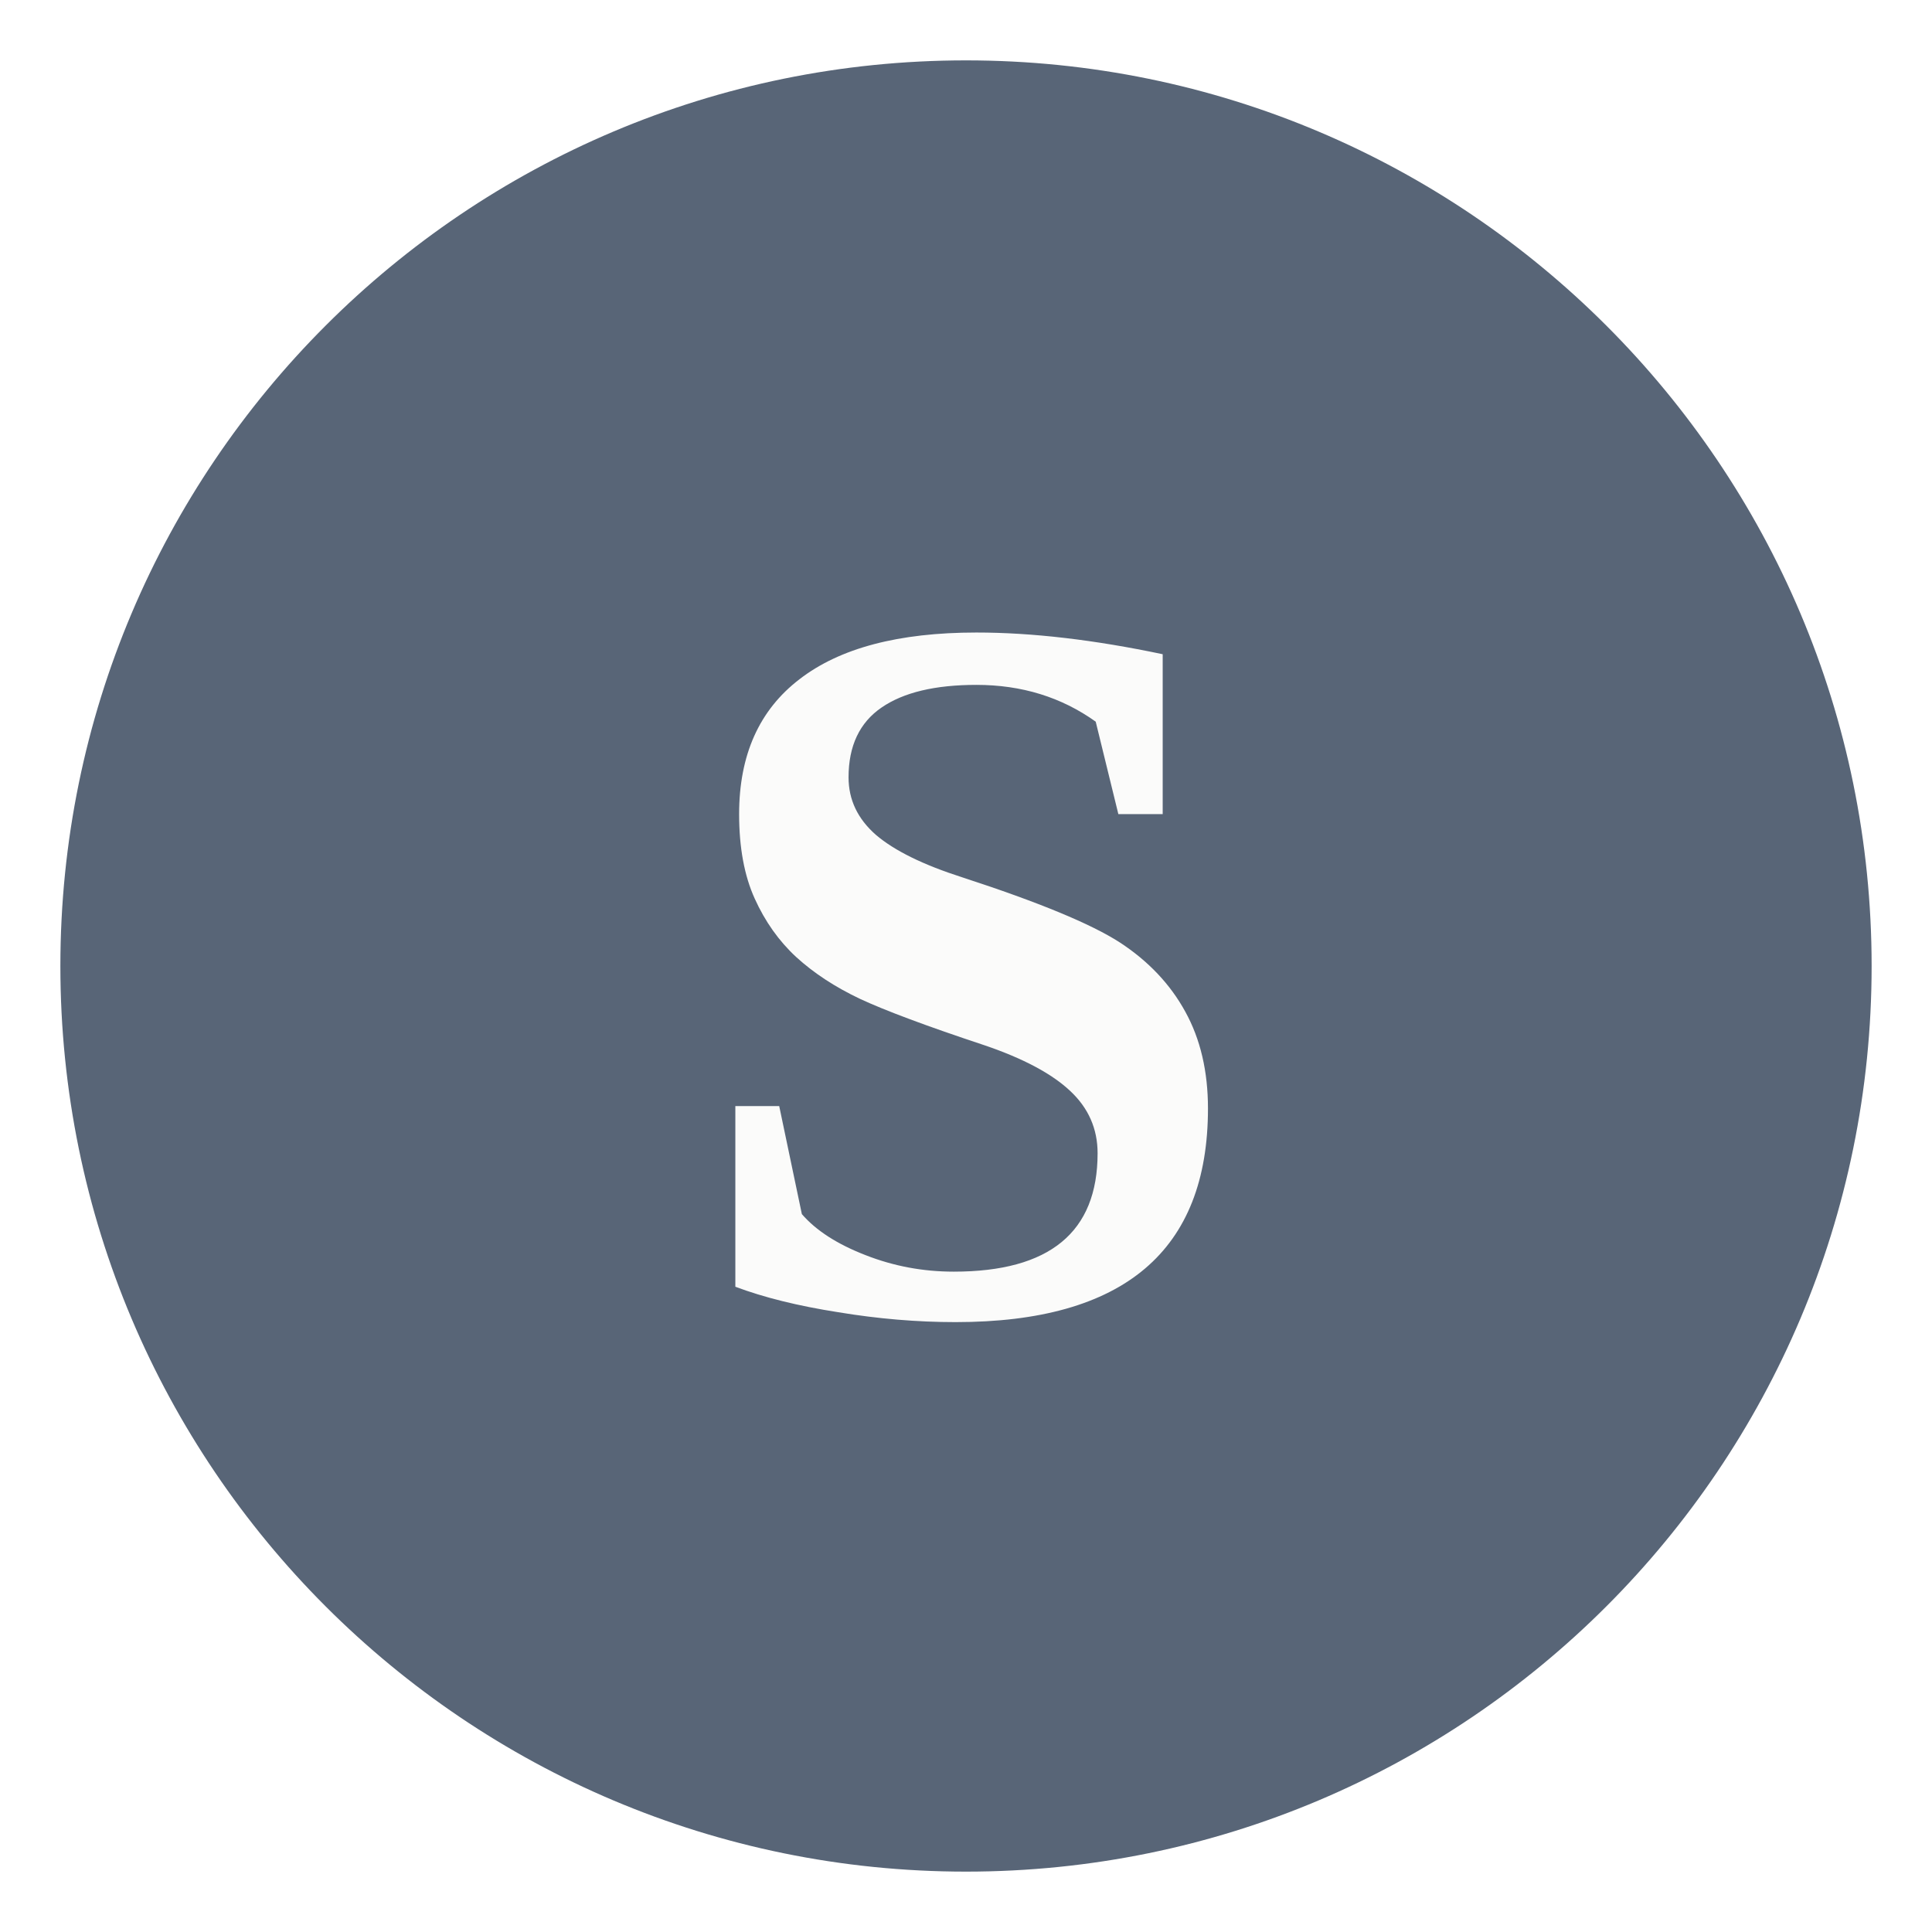
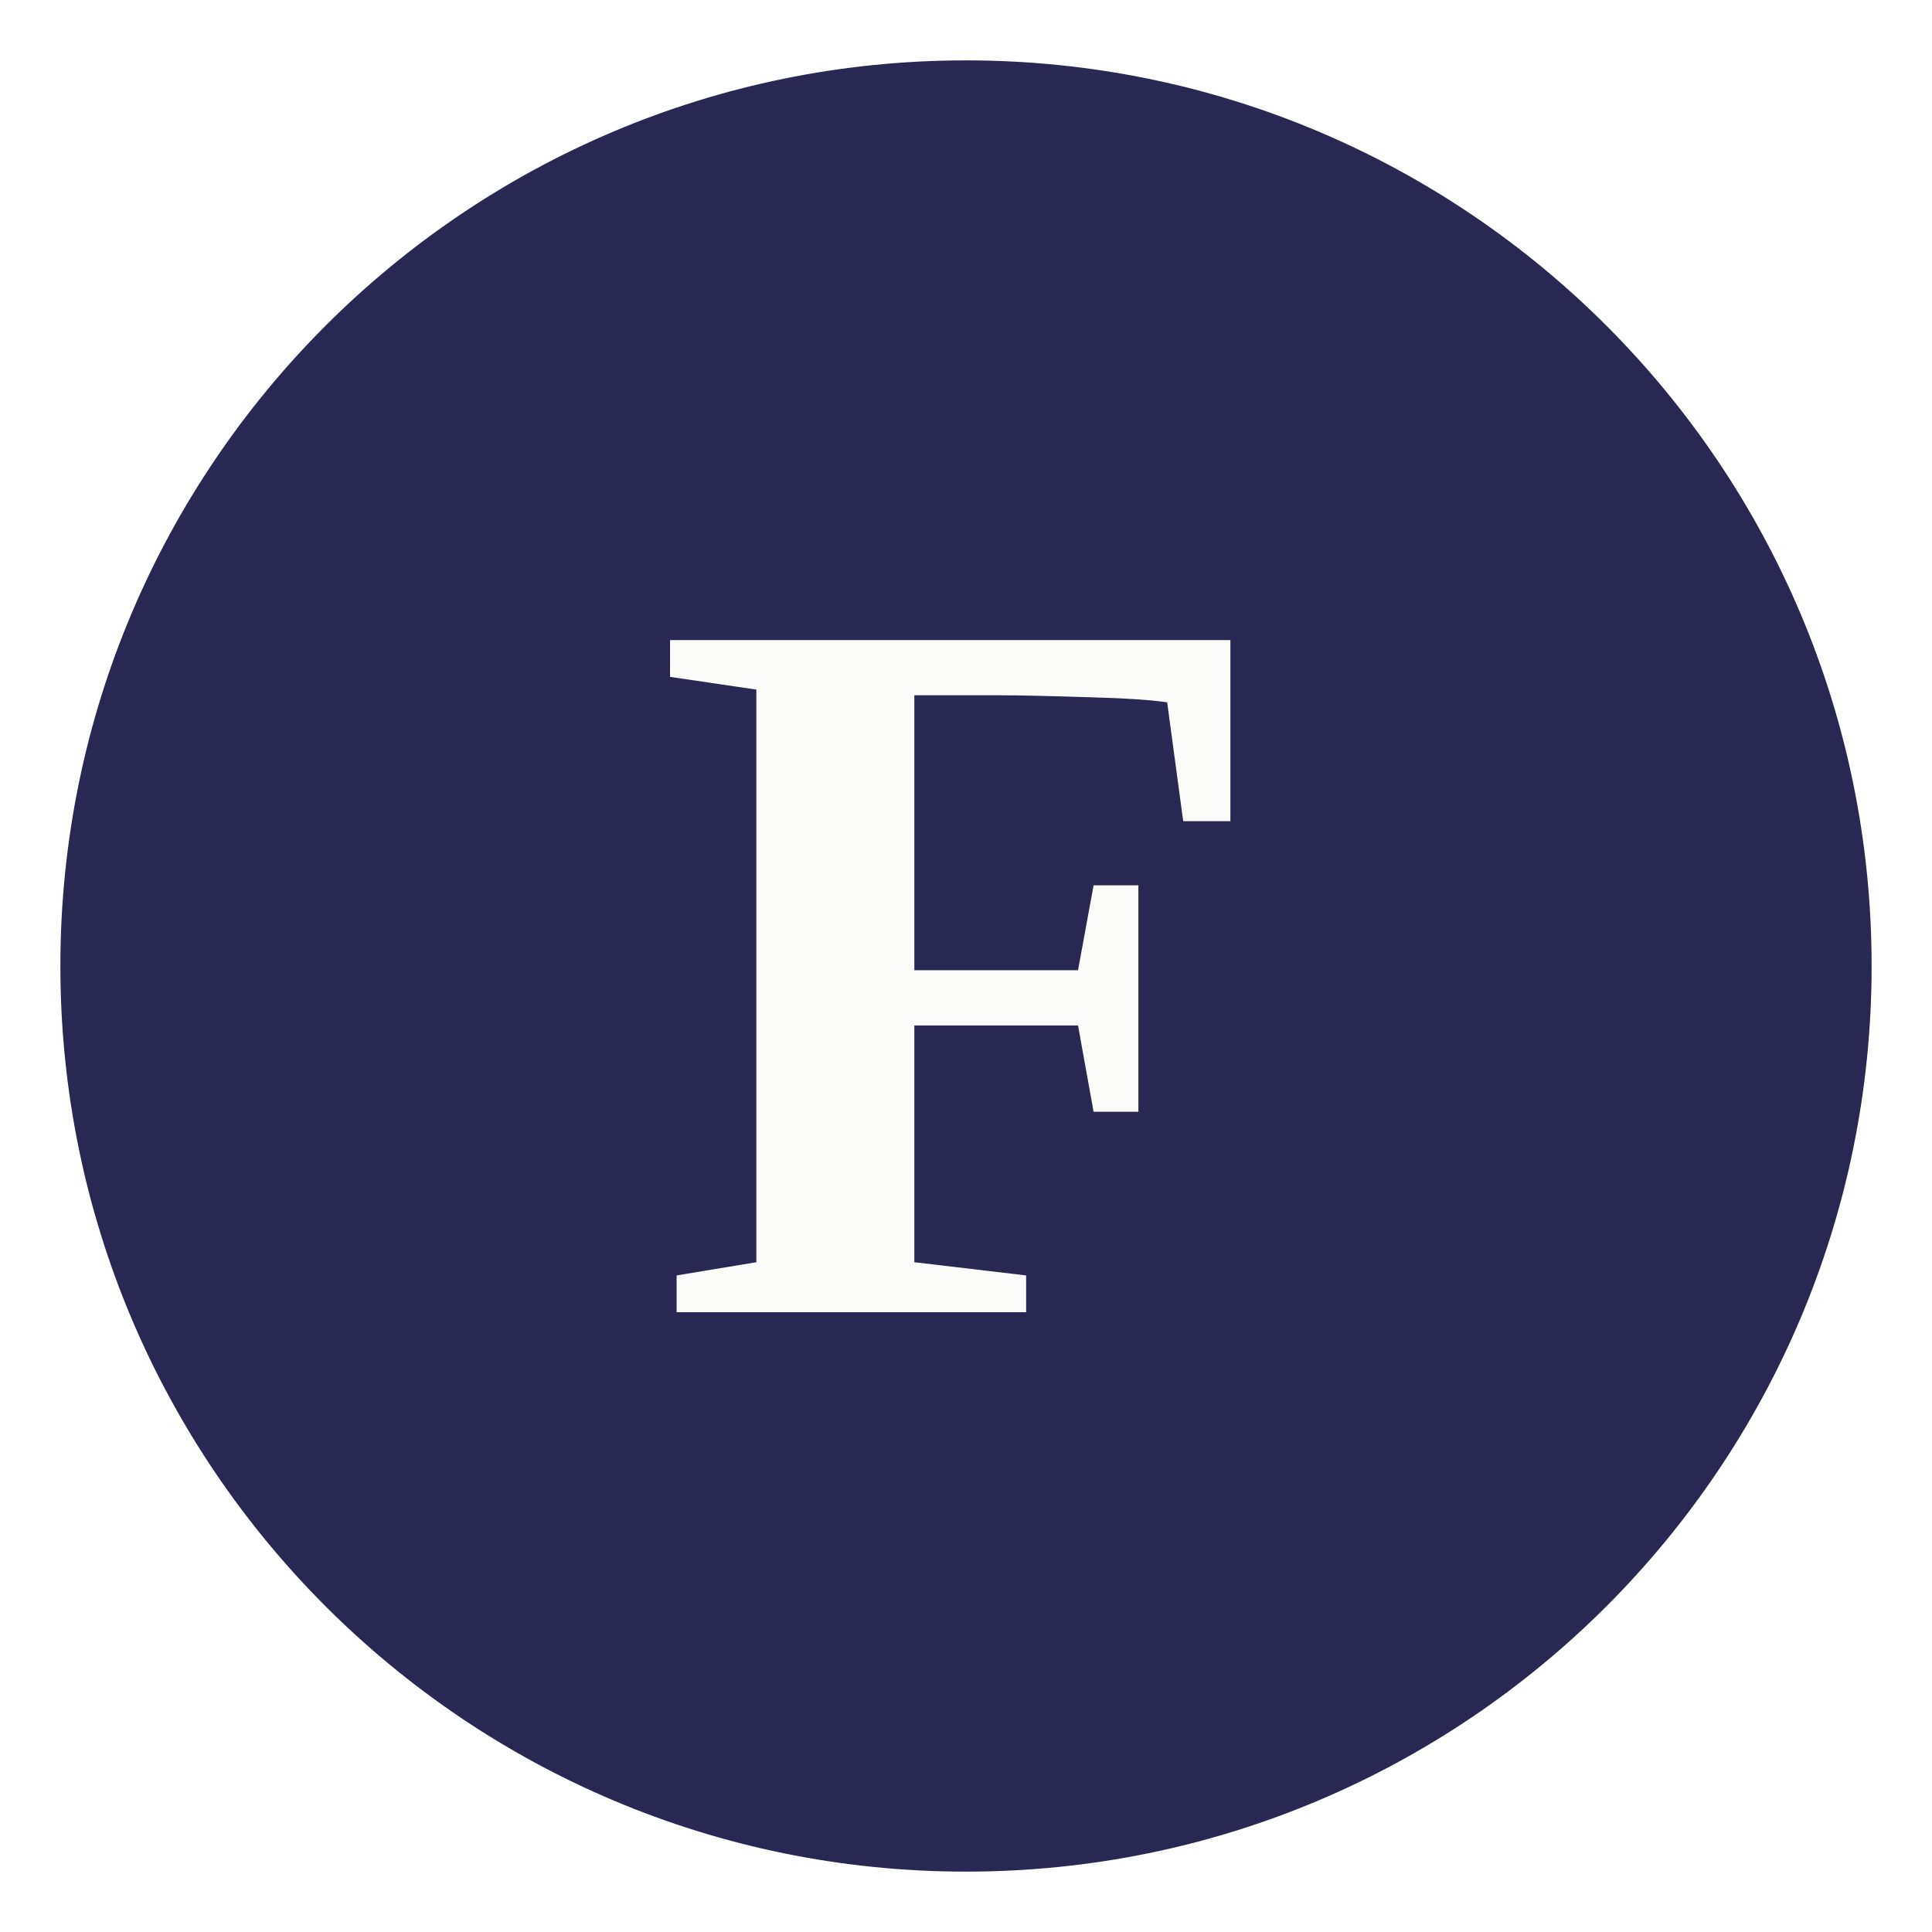
<svg xmlns="http://www.w3.org/2000/svg" viewBox="0 0 64 64">
  <style>
-     .disc { fill: #586577; }
+     .disc { fill: #292854; }
    .mark { fill: #FBFBFA; }
    @media (prefers-color-scheme: dark) {
-       .disc { fill: #6B7A8D; }
+       .disc { fill: #4A4880; }
      .mark { fill: #F0F0EE; }
    }
  </style>
  <circle class="disc" cx="32" cy="32" r="30" />
-   <text class="mark" x="32" y="32" font-family="Libre Baskerville, Georgia, Cambria, 'Times New Roman', serif" font-size="34" font-weight="700" text-anchor="middle" dominant-baseline="central">S</text>
+   <text class="mark" x="32" y="32" font-family="Libre Baskerville, Georgia, Cambria, 'Times New Roman', serif" font-size="34" font-weight="700" text-anchor="middle" dominant-baseline="central">F</text>
</svg>
